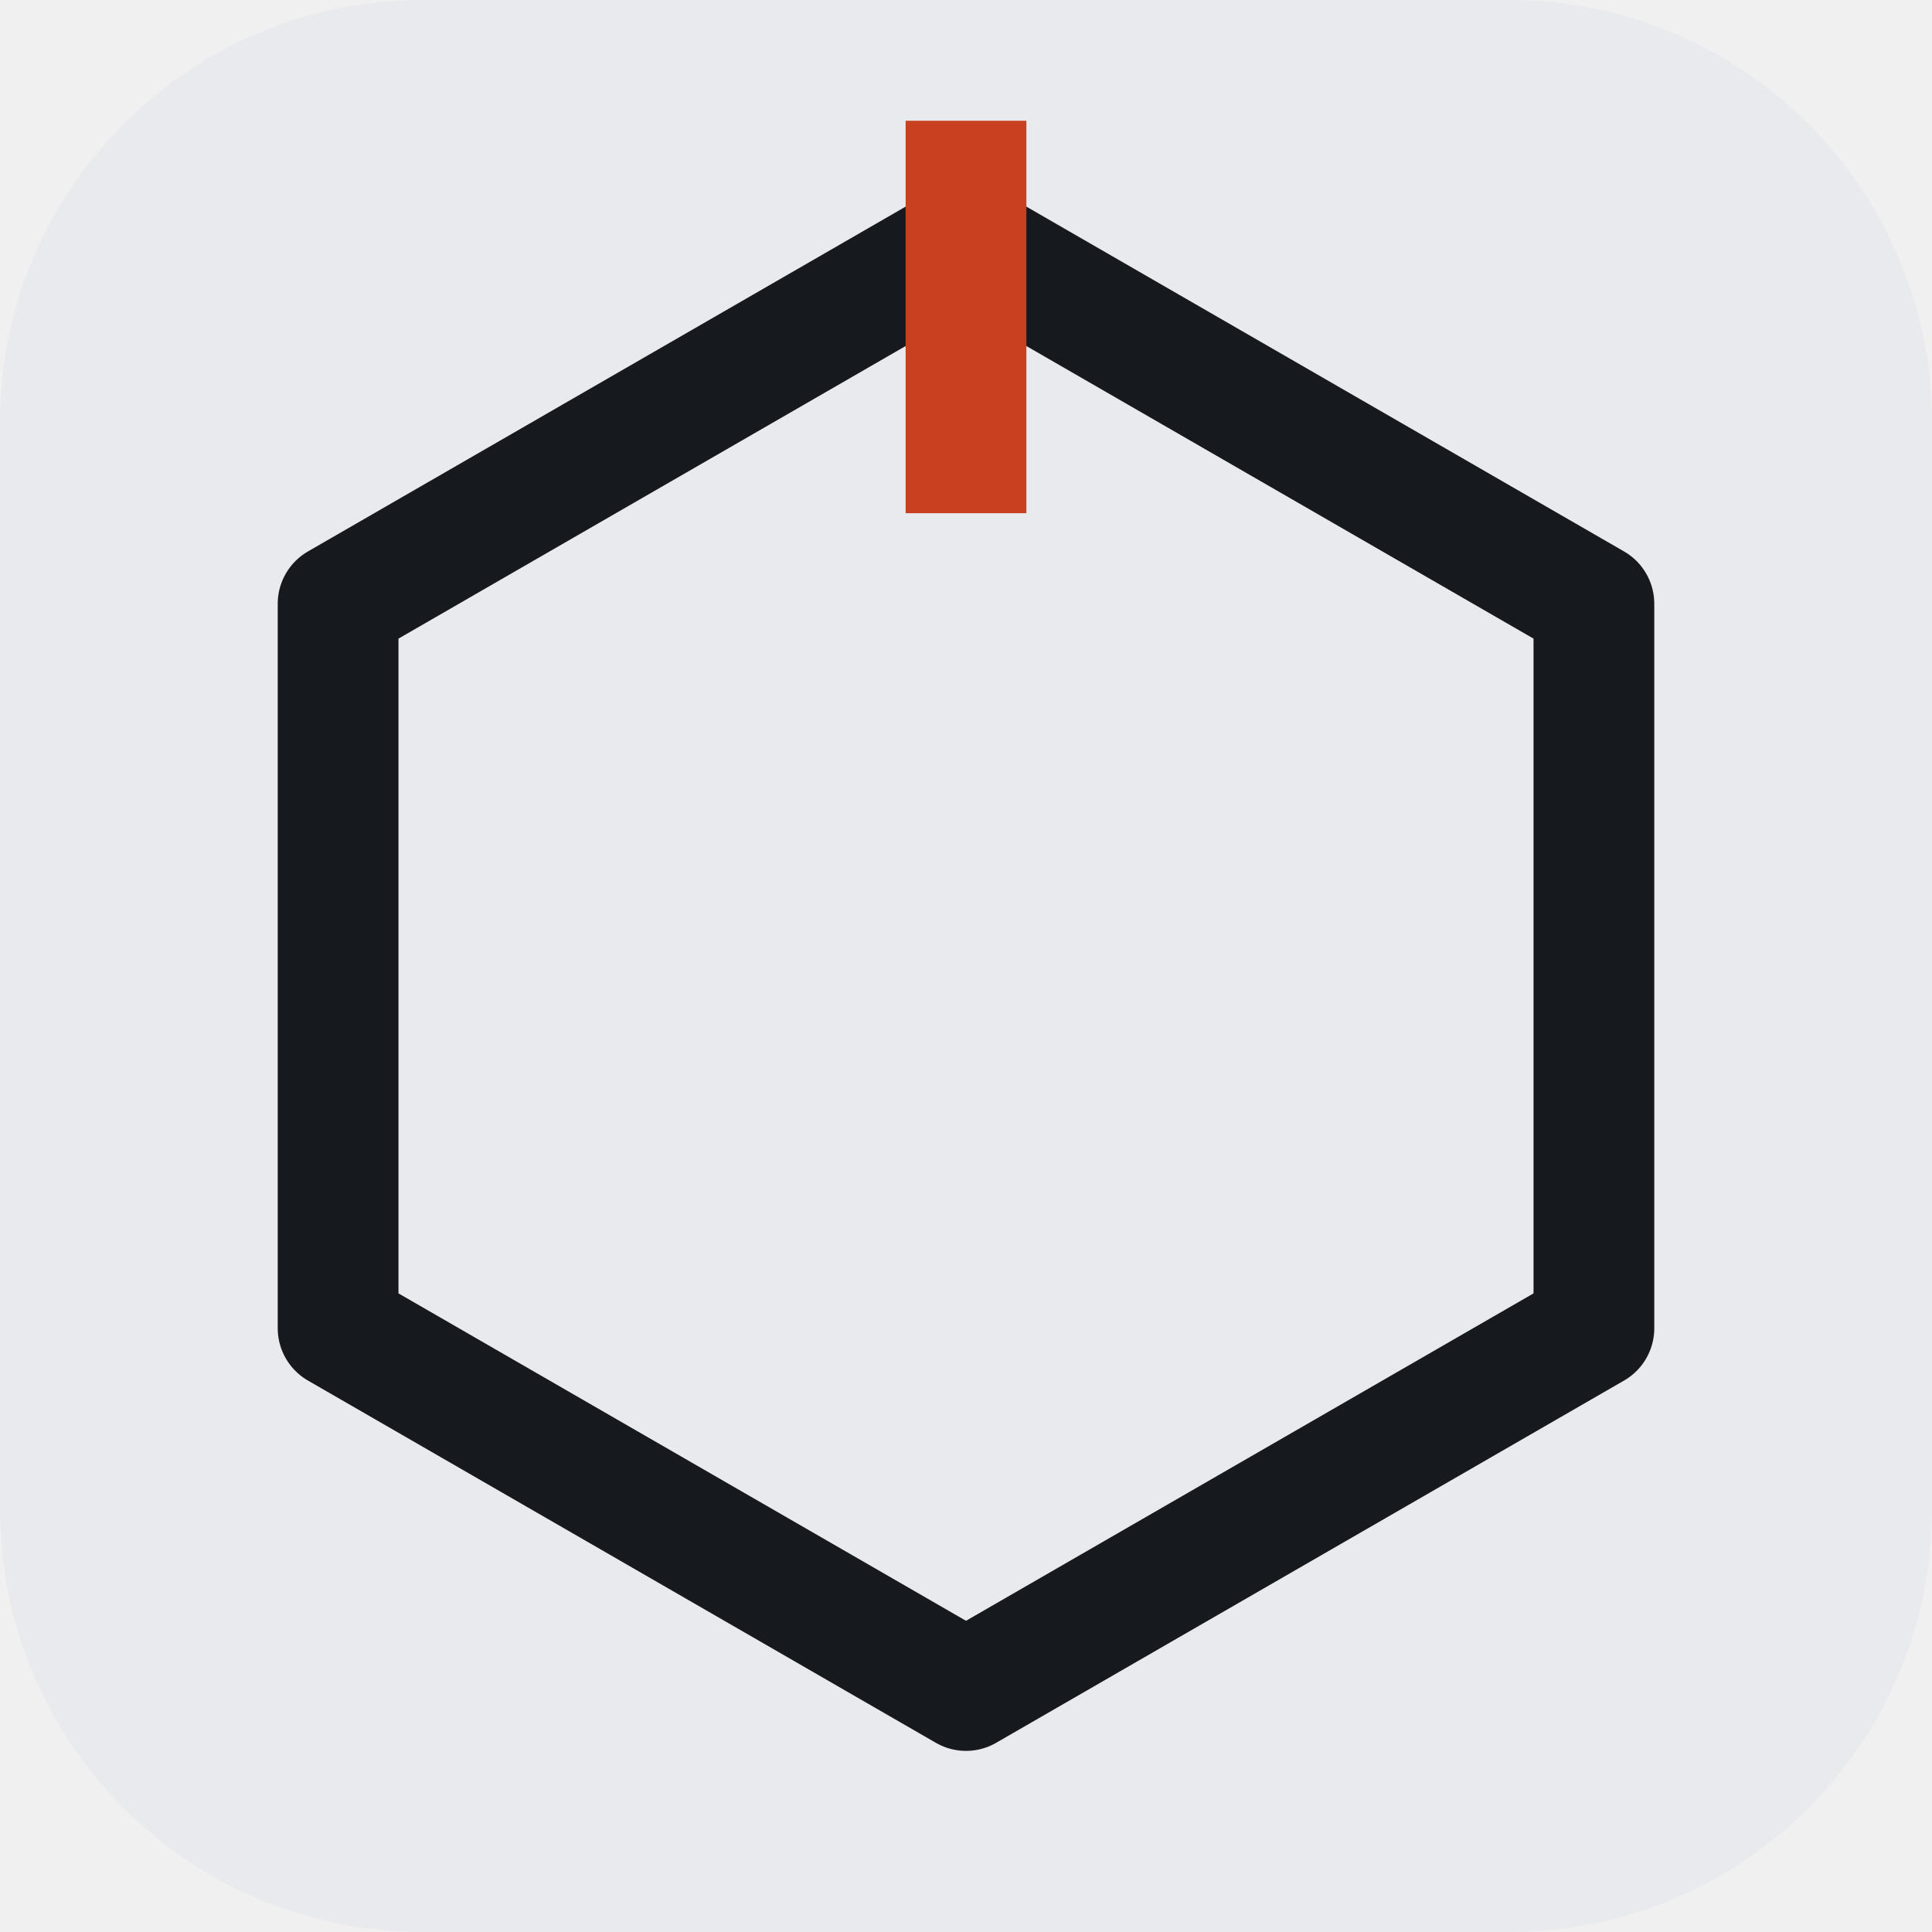
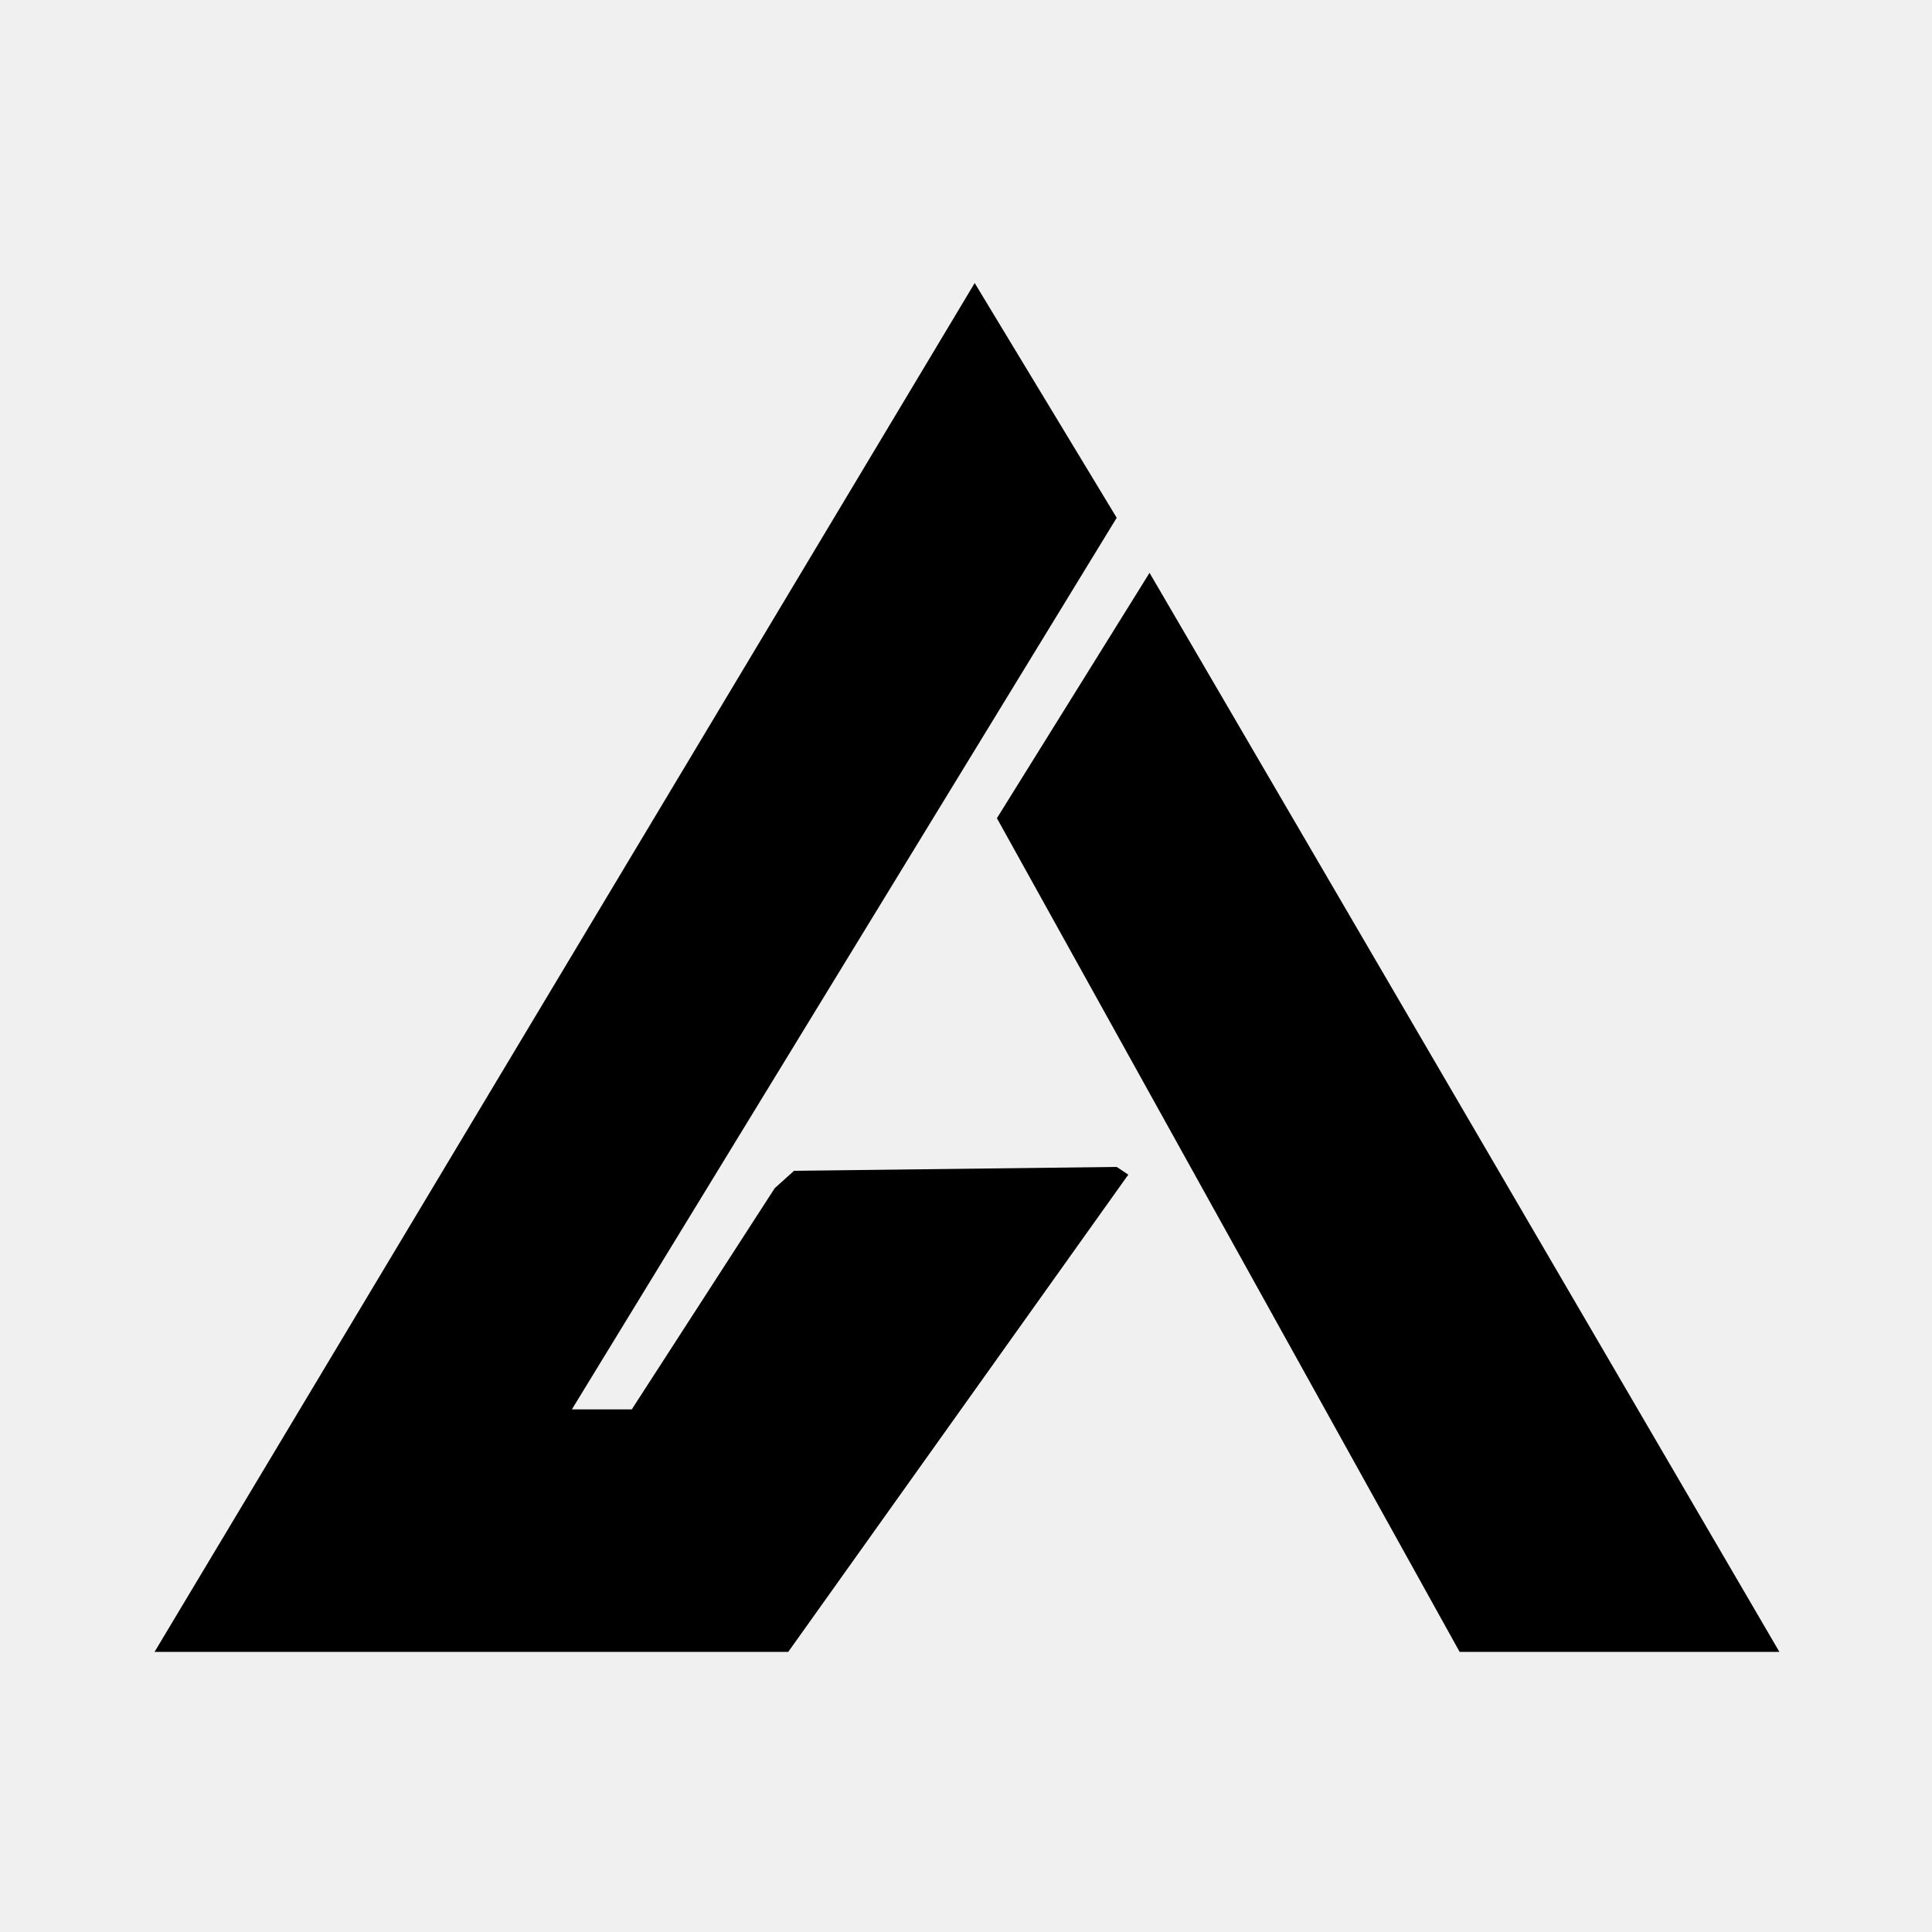
- <svg xmlns="http://www.w3.org/2000/svg" viewBox="0 0 32 32" fill="none">
-   <rect width="32" height="32" rx="7" fill="#E8EAED" />
-   <polygon points="16,4 26.4,10 26.4,22 16,28 5.6,22 5.6,10" stroke="#161A1F" stroke-width="2" stroke-linejoin="round" />
-   <rect x="15" y="2" width="2" height="6.5" fill="#C8401F" />
+ <svg xmlns="http://www.w3.org/2000/svg" viewBox="122 54 1000 1000" fill="#000" role="img" aria-label="Automaton">
+   <style>@media(prefers-color-scheme:dark){svg{fill:#fff}}</style>
+   <path d="M626.5 200.5 700 322 418 783.5H449L523 669 533 660 700 658 706 662 530 909H202Z M717 350.5 1043 909H877.5L638 477.5Z" />
</svg>
